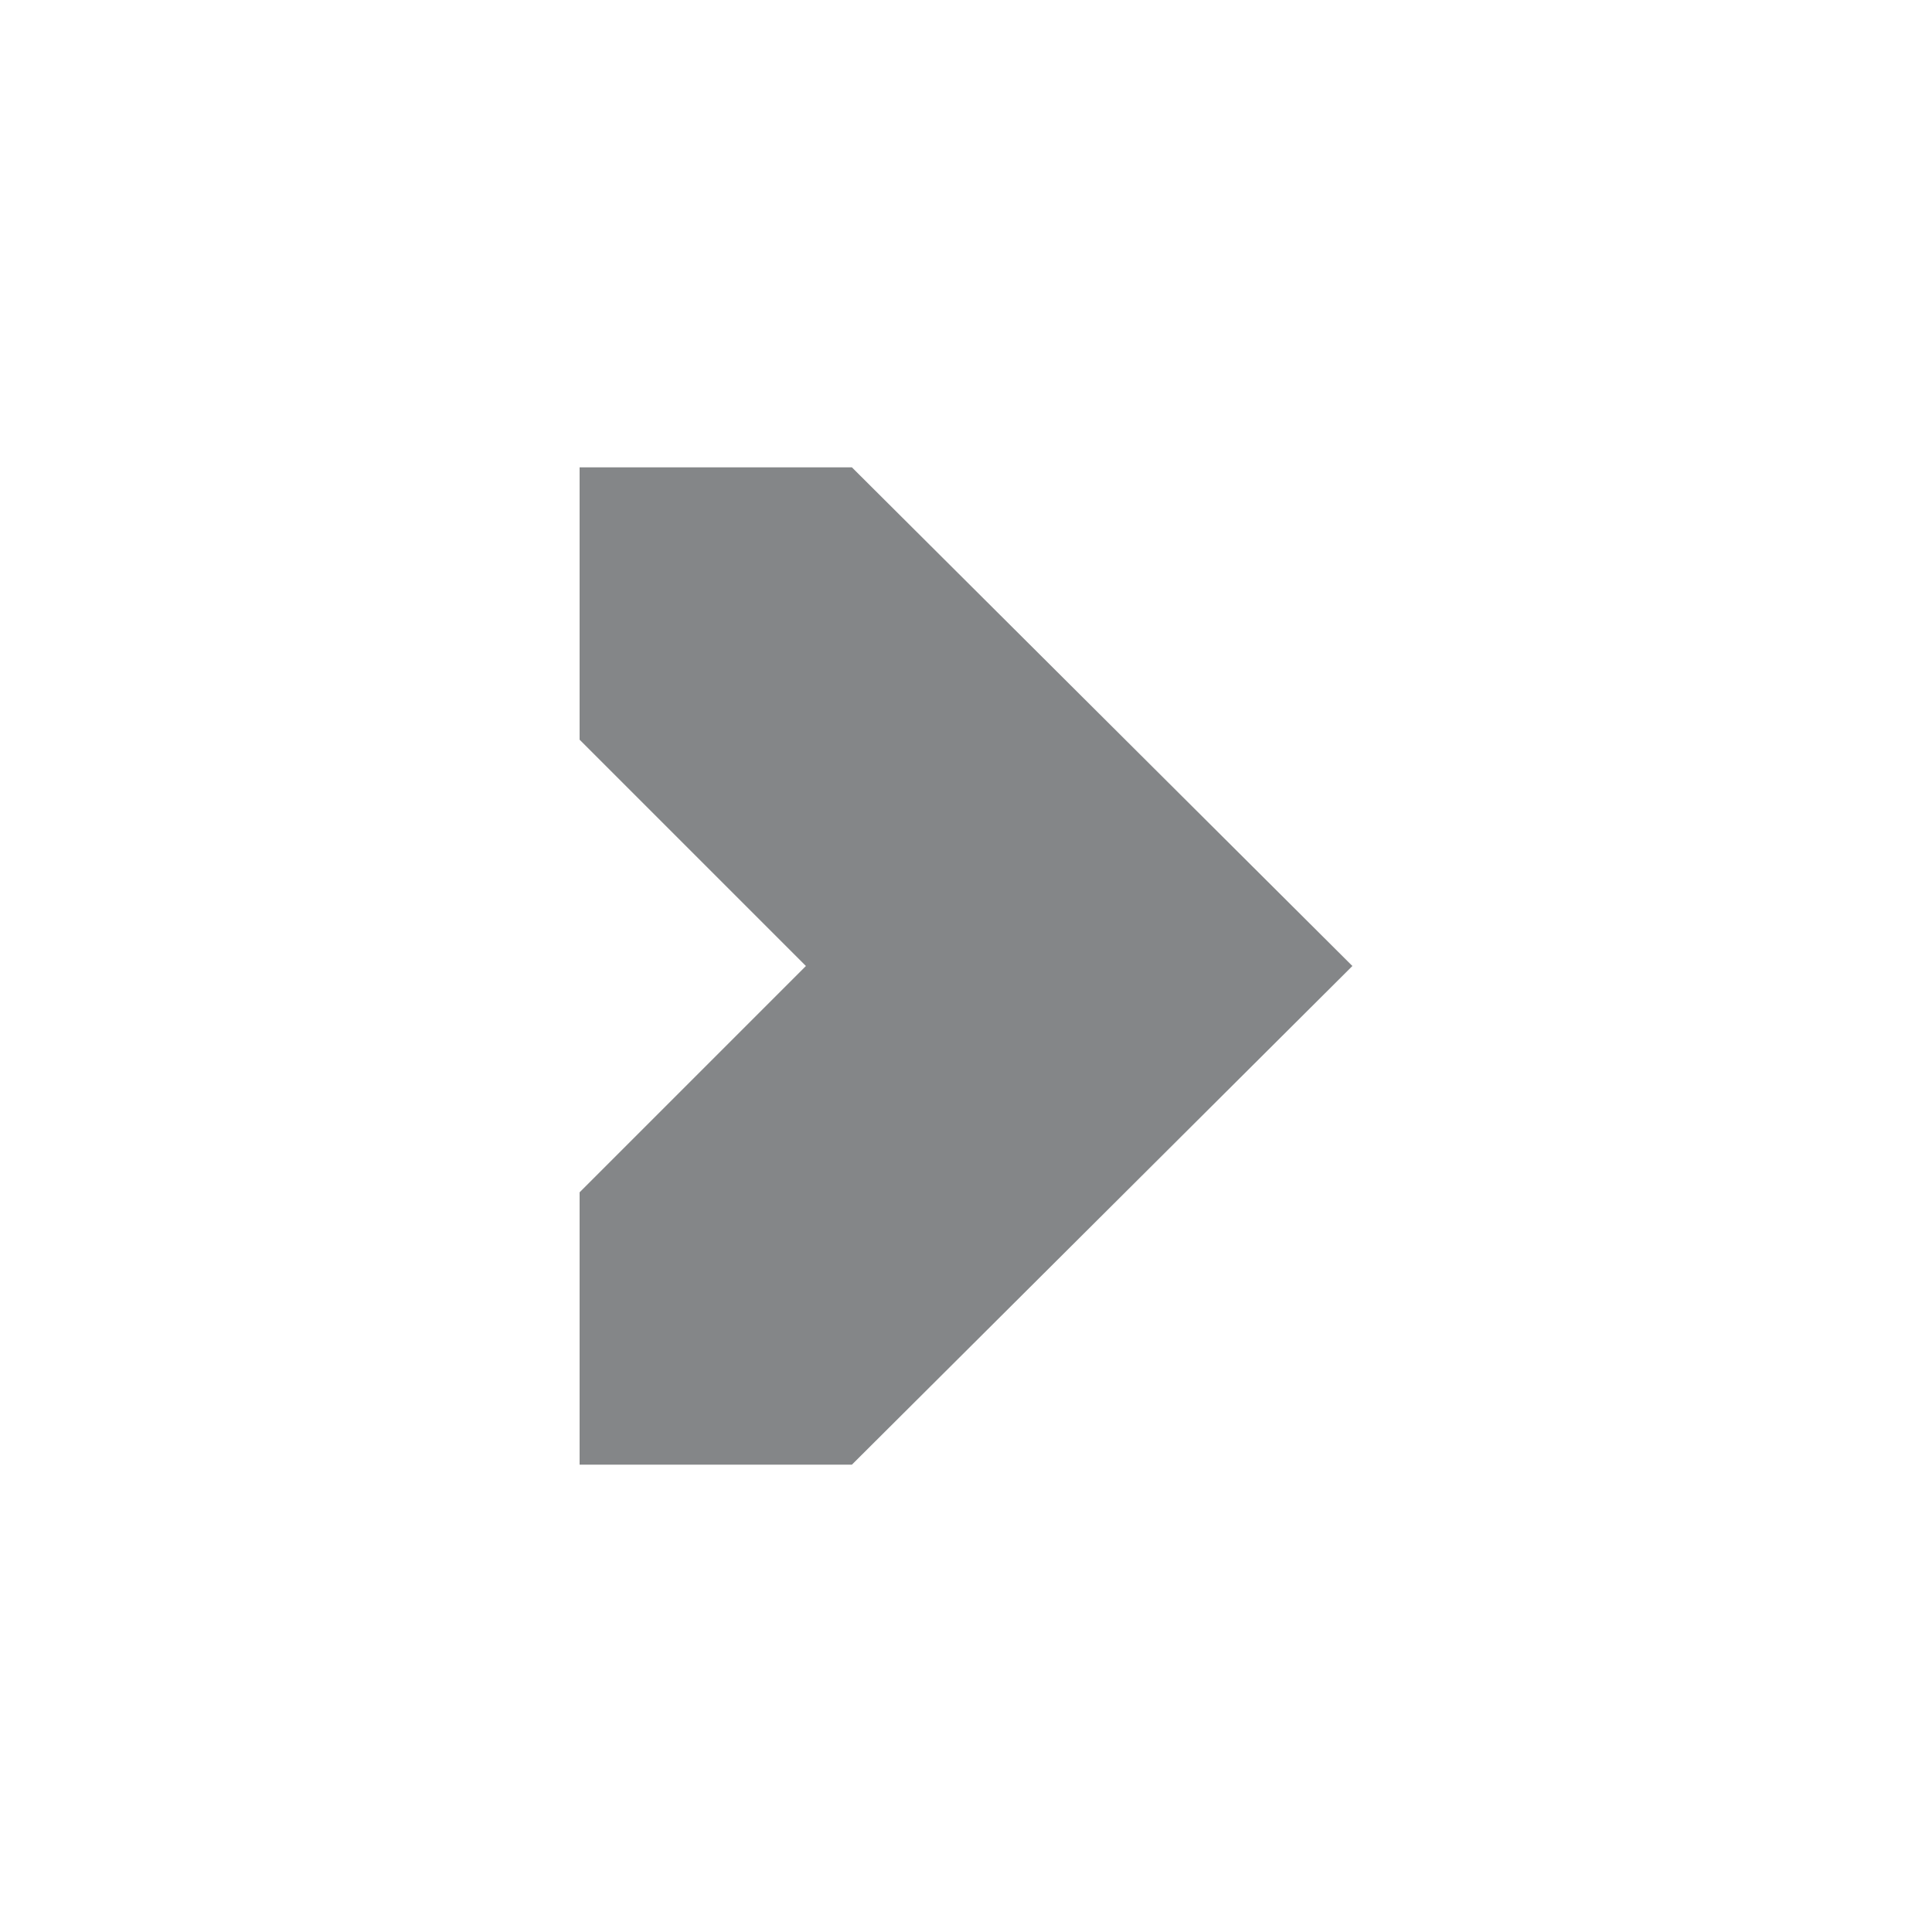
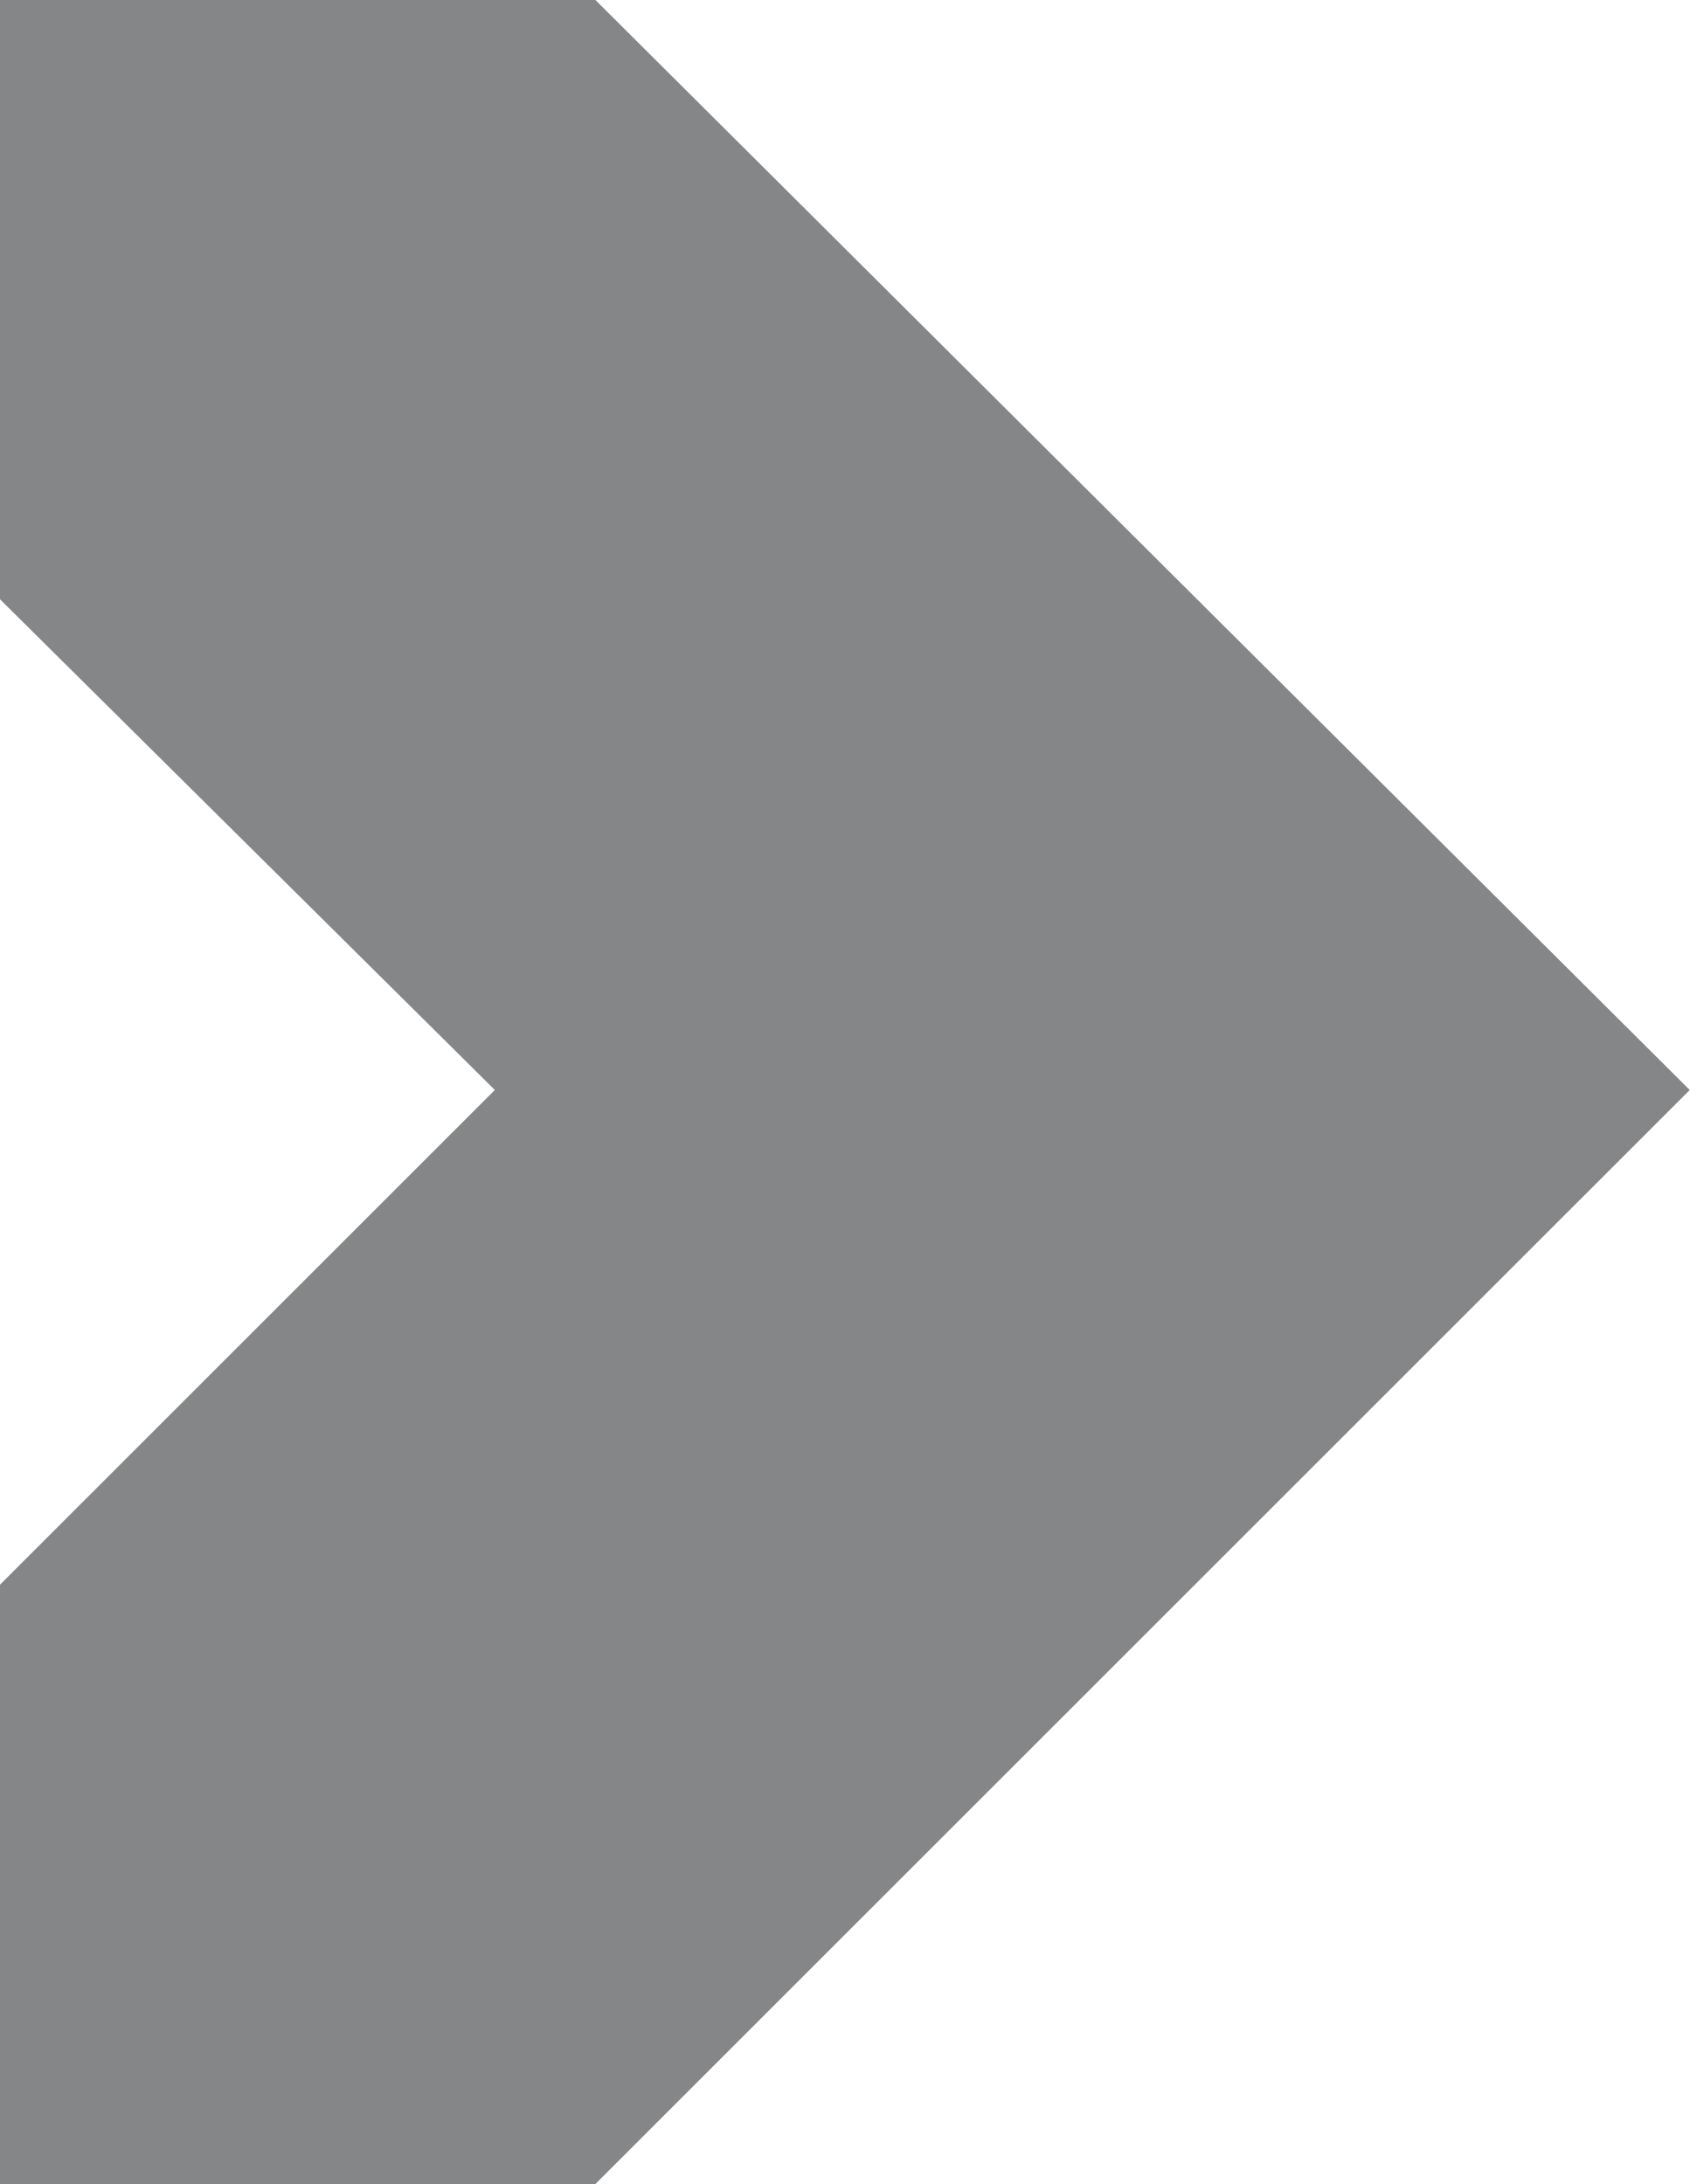
- <svg xmlns="http://www.w3.org/2000/svg" xml:space="preserve" width="100%" height="100%" version="1.0" style="shape-rendering:geometricPrecision; text-rendering:geometricPrecision; image-rendering:optimizeQuality; fill-rule:evenodd; clip-rule:evenodd" viewBox="0 0 1050 1050">
+ <svg xmlns="http://www.w3.org/2000/svg" xml:space="preserve" width="100%" height="100%" version="1.0" style="shape-rendering:geometricPrecision; text-rendering:geometricPrecision; image-rendering:optimizeQuality; fill-rule:evenodd; clip-rule:evenodd" viewBox="0 0 420 543">
  <defs>
    <style type="text/css">
   
-     .fil0 {fill:none}
-     .fil1 {fill:#848688}
+     .fil0 {fill:#848688}
   
  </style>
  </defs>
  <g id="Layer_x0020_1">
-     <rect class="fil0" width="1050" height="1050" />
-     <polygon class="fil1" points="463,254 315,254 315,402 438,525 315,648 315,796 463,796 735,525 " />
+     <polygon class="fil0" points="148,0 0,0 0,149 123,271 0,394 0,543 148,543 420,271 " />
  </g>
</svg>
